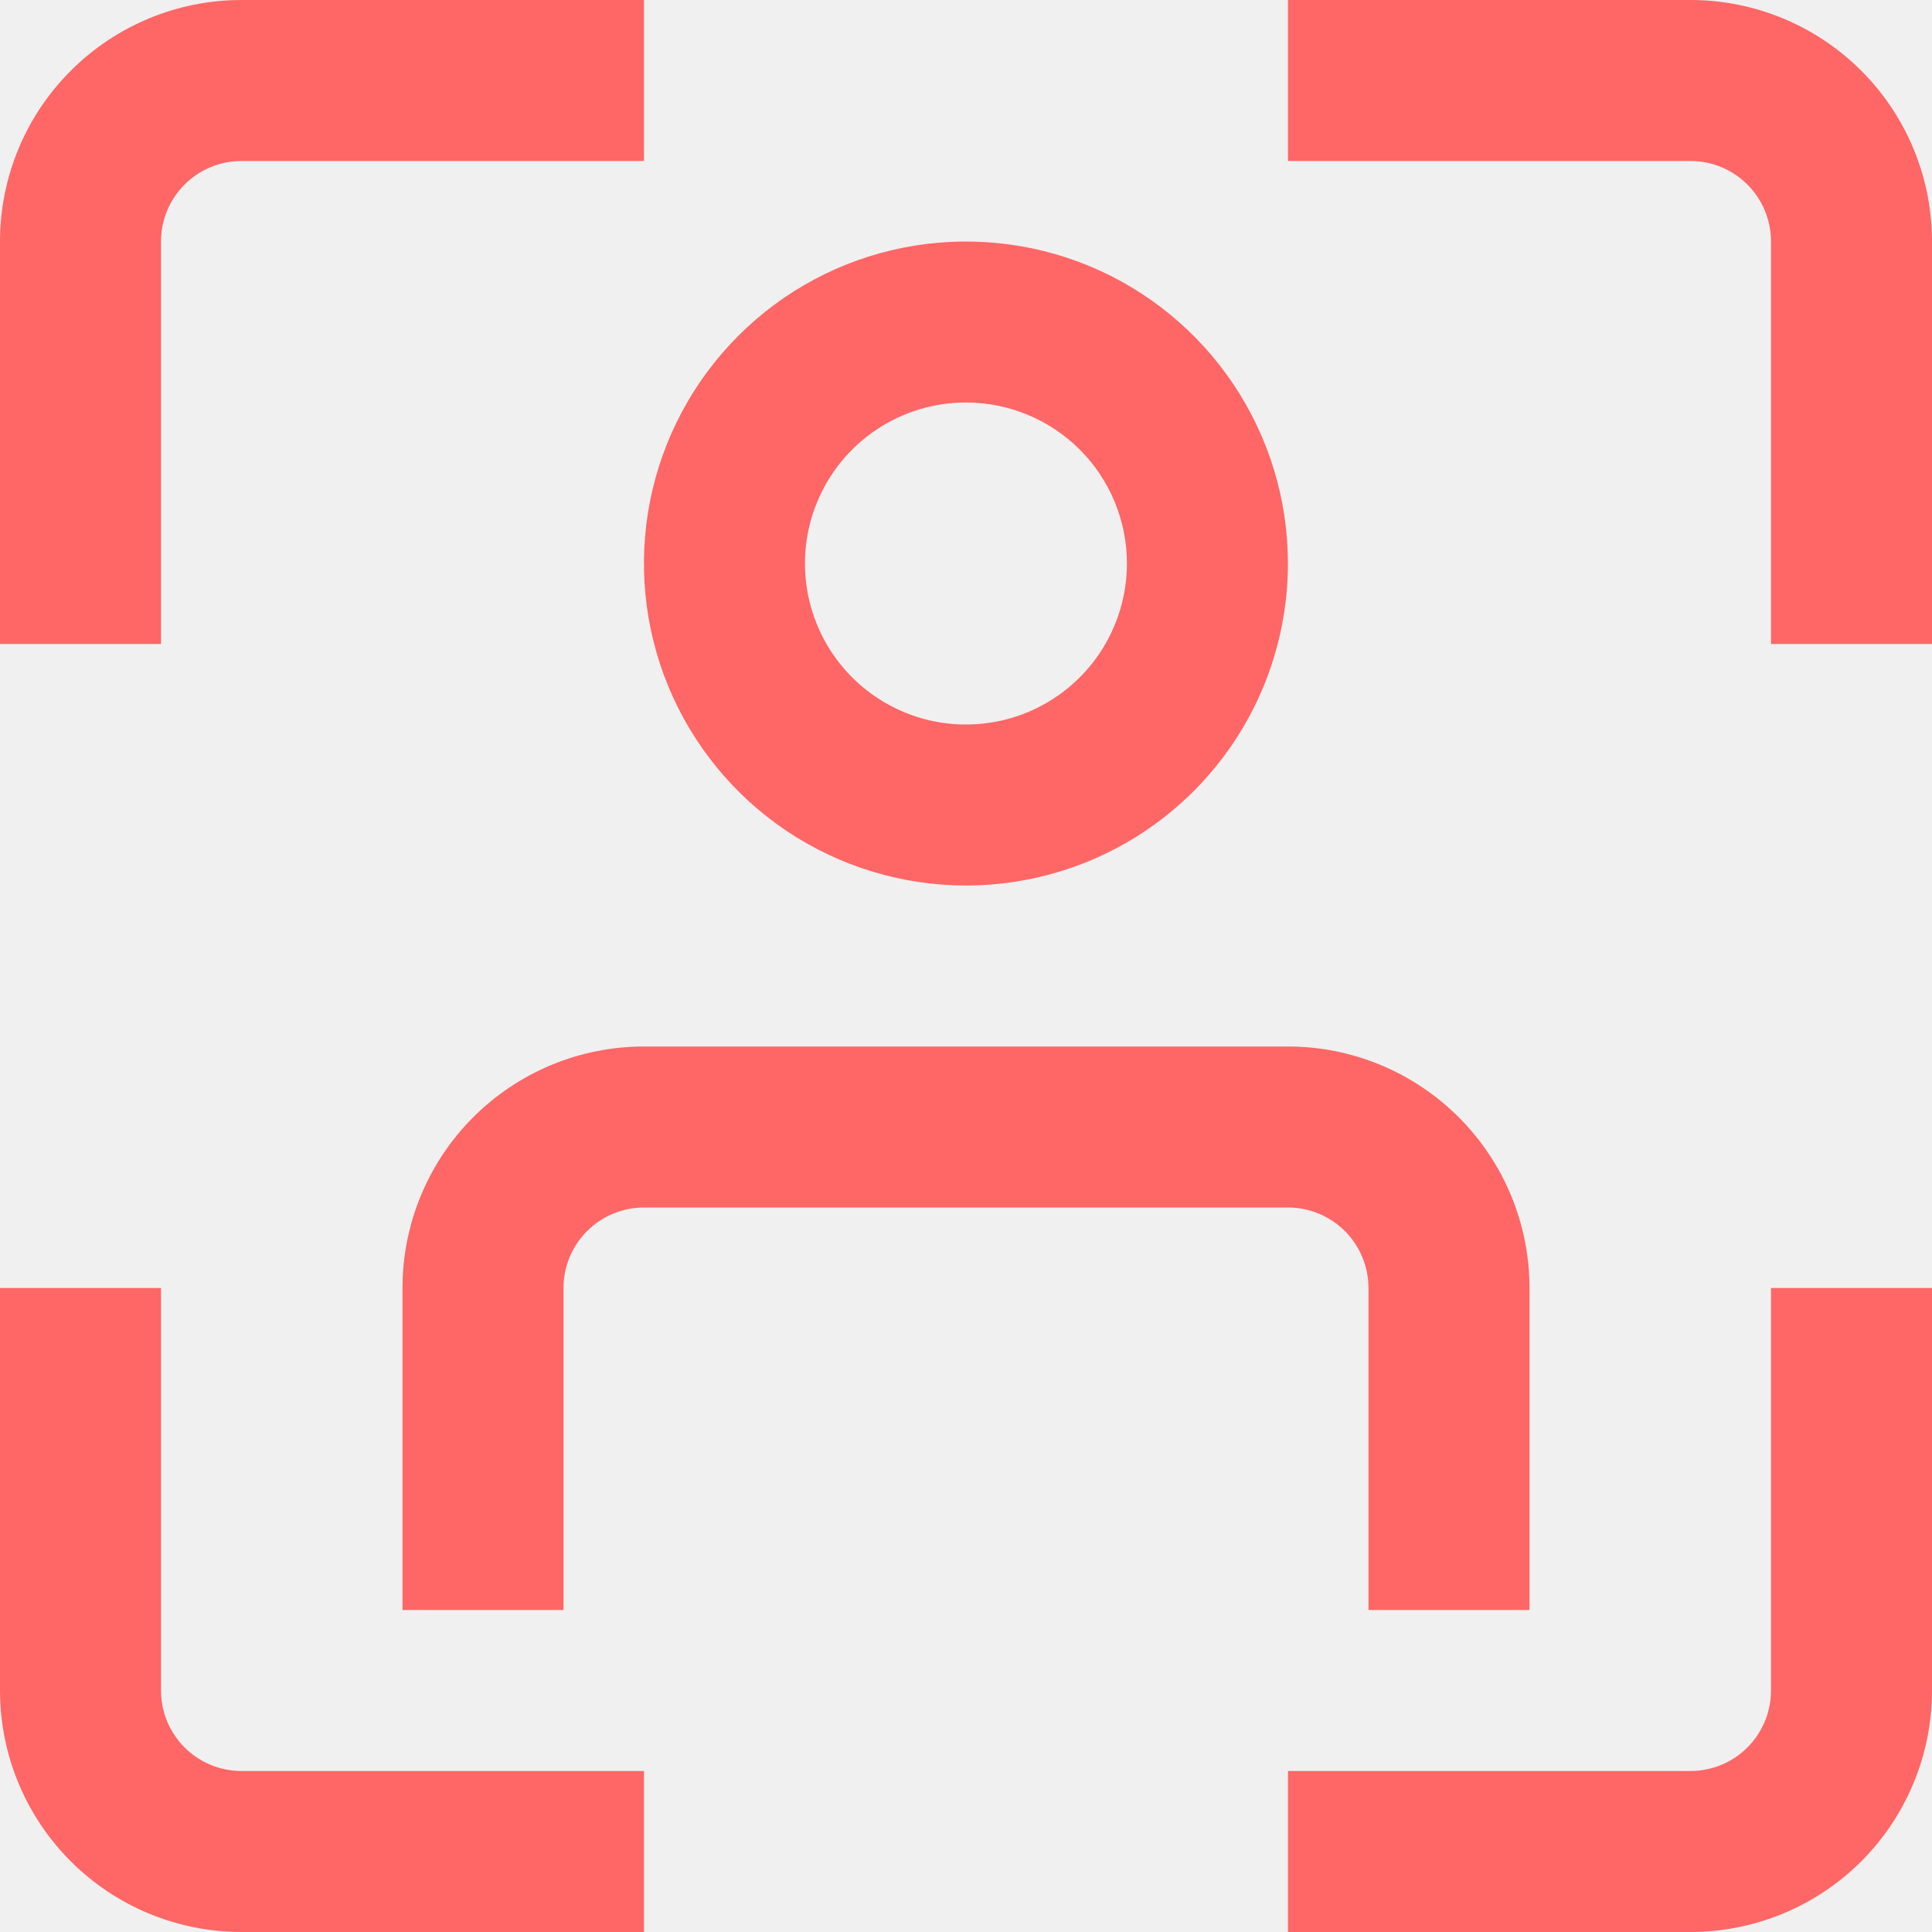
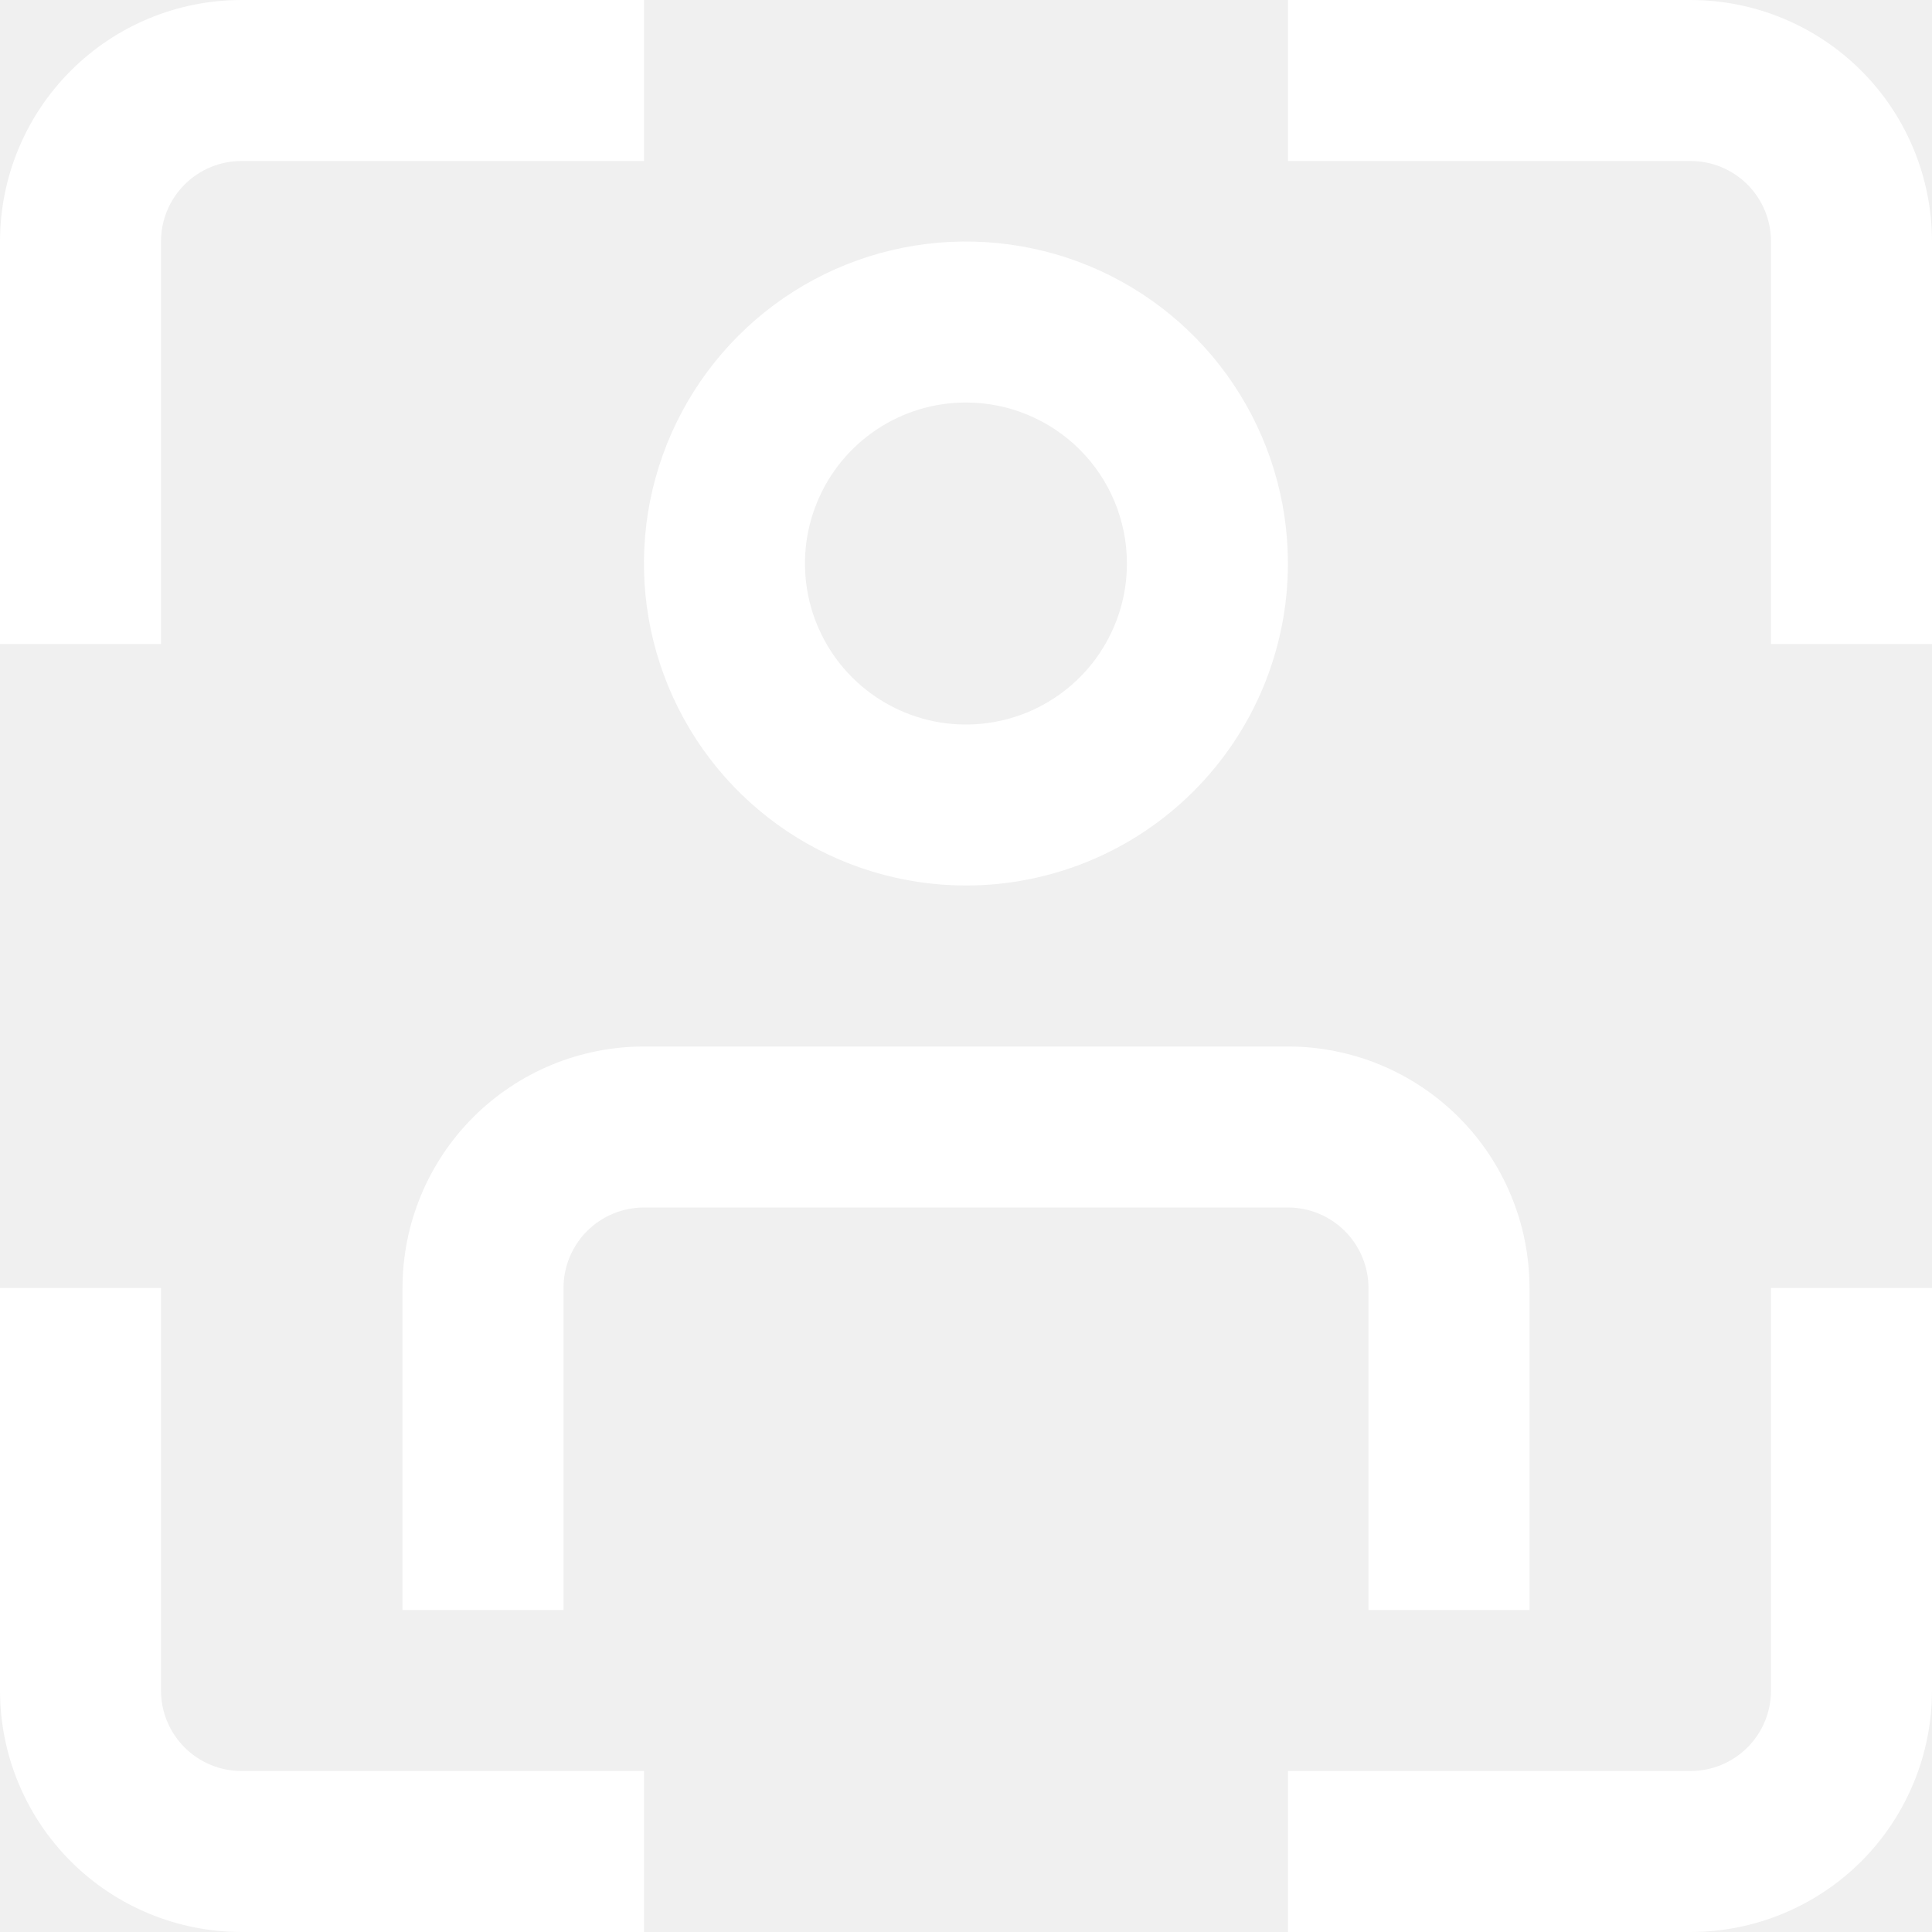
<svg xmlns="http://www.w3.org/2000/svg" width="24" height="24" viewBox="0 0 24 24" fill="none">
-   <g clip-path="url(#clip0_214_186)">
-     <path d="M21 24H16V22H21C21.265 22 21.52 21.895 21.707 21.707C21.895 21.52 22 21.265 22 21V16H24V21C24 21.796 23.684 22.559 23.122 23.122C22.559 23.684 21.796 24 21 24Z" fill="#FF6666" />
-     <path d="M2 8H0V3C0 2.204 0.316 1.441 0.879 0.879C1.441 0.316 2.204 0 3 0L8 0V2H3C2.735 2 2.48 2.105 2.293 2.293C2.105 2.48 2 2.735 2 3V8Z" fill="#FF6666" />
-     <path d="M8 24H3C2.204 24 1.441 23.684 0.879 23.122C0.316 22.559 0 21.796 0 21L0 16H2V21C2 21.265 2.105 21.52 2.293 21.707C2.48 21.895 2.735 22 3 22H8V24Z" fill="#FF6666" />
-     <path d="M24 8H22V3C22 2.735 21.895 2.48 21.707 2.293C21.52 2.105 21.265 2 21 2H16V0H21C21.796 0 22.559 0.316 23.122 0.879C23.684 1.441 24 2.204 24 3V8Z" fill="#FF6666" />
-     <path d="M11.999 11C11.208 11 10.435 10.765 9.777 10.326C9.119 9.886 8.607 9.262 8.304 8.531C8.001 7.8 7.922 6.996 8.076 6.22C8.231 5.444 8.612 4.731 9.171 4.172C9.73 3.612 10.443 3.231 11.219 3.077C11.995 2.923 12.799 3.002 13.53 3.304C14.261 3.607 14.886 4.12 15.325 4.778C15.765 5.436 15.999 6.209 15.999 7C15.999 8.061 15.578 9.078 14.828 9.828C14.078 10.579 13.06 11 11.999 11ZM11.999 5C11.604 5 11.217 5.117 10.888 5.337C10.559 5.557 10.303 5.869 10.152 6.235C10 6.6 9.961 7.002 10.038 7.39C10.115 7.778 10.306 8.135 10.585 8.414C10.865 8.694 11.221 8.884 11.609 8.962C11.997 9.039 12.399 8.999 12.765 8.848C13.13 8.696 13.443 8.44 13.662 8.111C13.882 7.782 13.999 7.396 13.999 7C13.999 6.47 13.789 5.961 13.414 5.586C13.039 5.211 12.53 5 11.999 5Z" fill="#FF6666" />
-     <path d="M19 20H17V16C17 15.735 16.894 15.481 16.707 15.293C16.519 15.106 16.265 15 16 15H8C7.735 15 7.48 15.106 7.293 15.293C7.105 15.481 7 15.735 7 16V20H5V16C5 15.205 5.316 14.441 5.878 13.879C6.441 13.316 7.204 13 8 13H16C16.795 13 17.558 13.316 18.121 13.879C18.684 14.441 19 15.205 19 16V20Z" fill="#FF6666" />
+   <g clip-path="url(#clip0_282_864)">
+     <path d="M21 24H16V22H21C21.266 22 21.52 21.895 21.708 21.707C21.895 21.52 22 21.265 22 21V16H24V21C24 21.796 23.684 22.559 23.122 23.122C22.559 23.684 21.796 24 21 24Z" fill="white" />
+     <path d="M2 8H0V3C0 2.204 0.316 1.441 0.879 0.879C1.441 0.316 2.204 0 3 0L8 0V2H3C2.735 2 2.48 2.105 2.293 2.293C2.105 2.48 2 2.735 2 3V8Z" fill="white" />
+     <path d="M8 24H3C2.204 24 1.441 23.684 0.879 23.122C0.316 22.559 0 21.796 0 21L0 16H2V21C2 21.265 2.105 21.52 2.293 21.707C2.48 21.895 2.735 22 3 22H8V24Z" fill="white" />
+     <path d="M24 8H22V3C22 2.735 21.895 2.48 21.708 2.293C21.52 2.105 21.266 2 21 2H16V0H21C21.796 0 22.559 0.316 23.122 0.879C23.684 1.441 24 2.204 24 3V8Z" fill="white" />
+     <path d="M11.999 11C11.208 11 10.435 10.765 9.777 10.326C9.119 9.886 8.607 9.262 8.304 8.531C8.001 7.8 7.922 6.996 8.076 6.22C8.231 5.444 8.612 4.731 9.171 4.172C9.73 3.612 10.443 3.231 11.219 3.077C11.995 2.923 12.799 3.002 13.53 3.304C14.261 3.607 14.886 4.12 15.325 4.778C15.765 5.436 15.999 6.209 15.999 7C15.999 8.061 15.578 9.078 14.828 9.828C14.078 10.579 13.06 11 11.999 11ZM11.999 5C11.604 5 11.217 5.117 10.888 5.337C10.559 5.557 10.303 5.869 10.152 6.235C10 6.6 9.961 7.002 10.038 7.39C10.115 7.778 10.306 8.135 10.585 8.414C10.865 8.694 11.221 8.884 11.609 8.962C11.997 9.039 12.399 8.999 12.765 8.848C13.13 8.696 13.443 8.44 13.662 8.111C13.882 7.782 13.999 7.396 13.999 7C13.999 6.47 13.789 5.961 13.414 5.586C13.039 5.211 12.53 5 11.999 5V5Z" fill="white" />
+     <path d="M19 20H17V16C17 15.735 16.894 15.481 16.707 15.293C16.519 15.106 16.265 15 15.999 15H8C7.734 15 7.48 15.106 7.292 15.293C7.105 15.481 7 15.735 7 16V20H5V16C5 15.205 5.316 14.441 5.878 13.879C6.441 13.316 7.204 13 8 13H15.999C16.795 13 17.558 13.316 18.121 13.879C18.683 14.441 19 15.205 19 16V20Z" fill="white" />
  </g>
  <defs>
-     <clipPath id="clip0_214_186">
+     <clipPath id="clip0_282_864">
      <rect width="24" height="24" fill="white" />
    </clipPath>
  </defs>
</svg>
